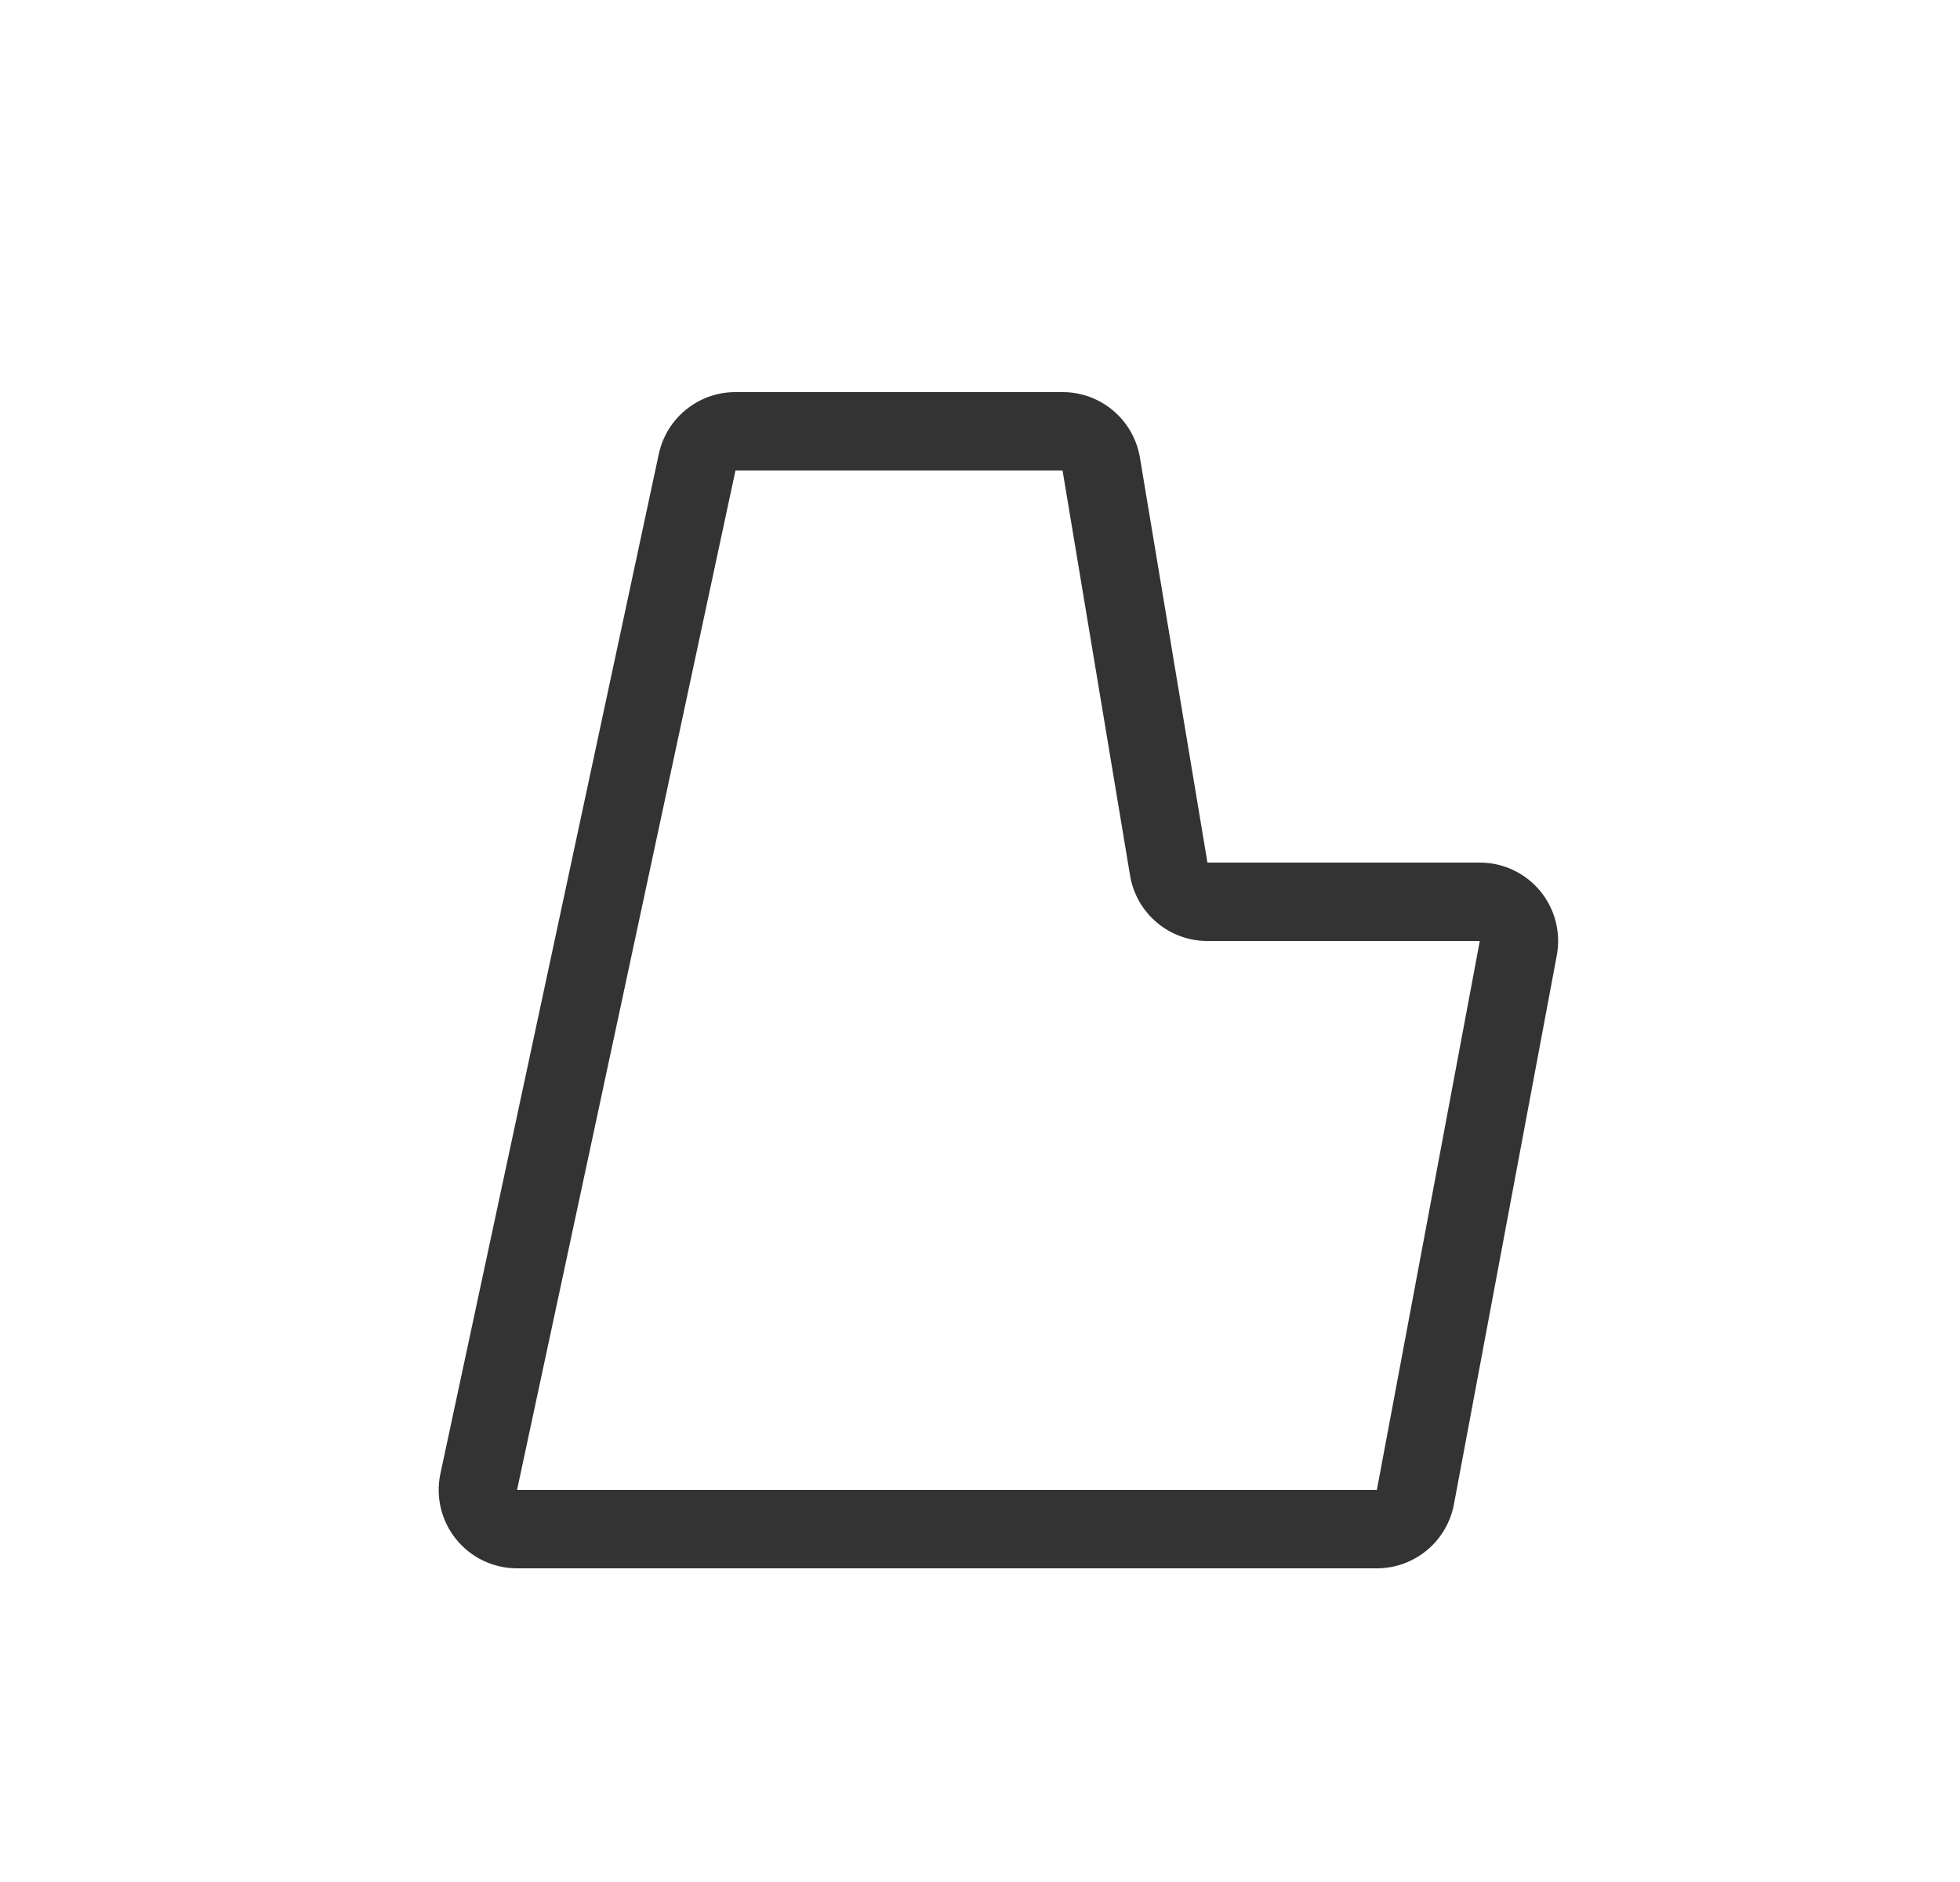
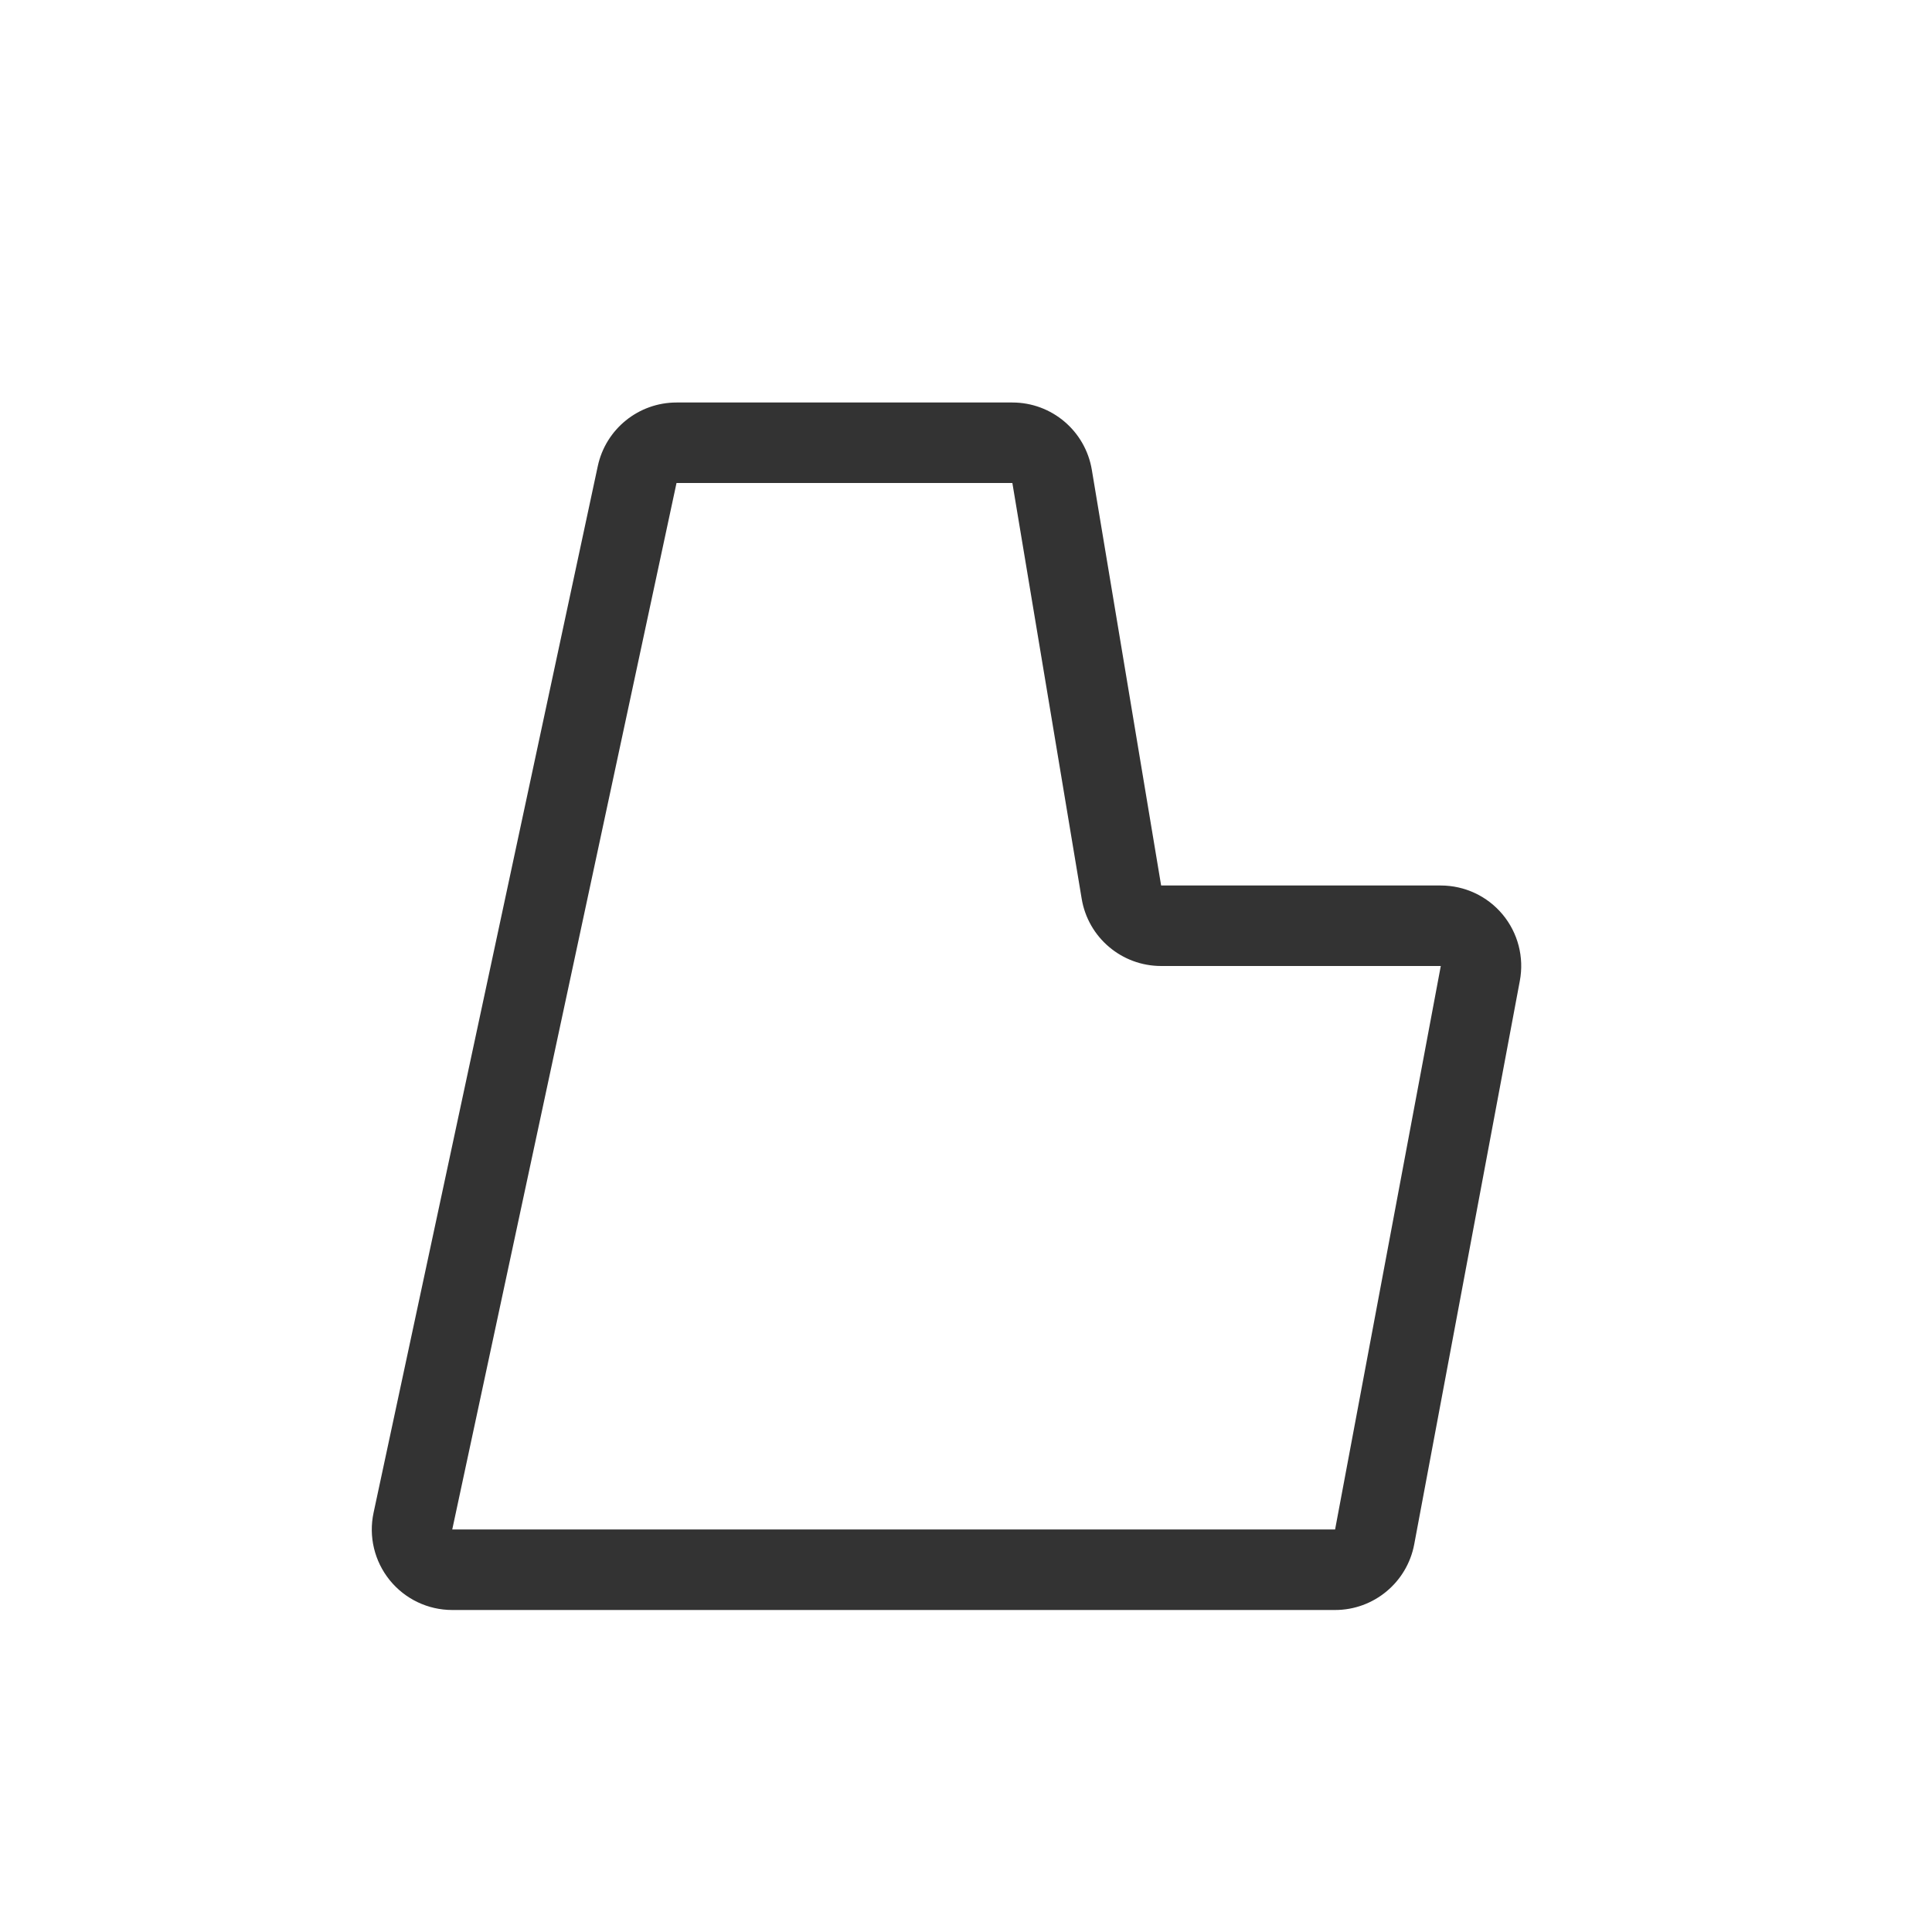
- <svg xmlns="http://www.w3.org/2000/svg" width="25px" height="24px" version="1.1" xml:space="preserve" style="fill-rule:evenodd;clip-rule:evenodd;stroke-linejoin:round;stroke-miterlimit:1.414;">
-   <g transform="matrix(1,0,0,1,-386,-48)">
-     <g id="logo.thin.bartaxyz" transform="matrix(0.800768,0,0,0.984948,386.977,48)">
+ <svg xmlns="http://www.w3.org/2000/svg" width="24px" height="24px" version="1.1" xml:space="preserve" style="fill-rule:evenodd;clip-rule:evenodd;stroke-linejoin:round;stroke-miterlimit:1.414;">
+   <g transform="matrix(1,0,0,1,-387,-48)">
+     <g id="logo.thin.bartaxyz" transform="matrix(0.800768,0,0,0.984948,387,48)">
      <rect x="0" y="0" width="29.971" height="24.367" style="fill:none;" />
      <g transform="matrix(1.2488,0,0,1.01528,-1.2488,-0.507641)">
        <path d="M15.424,11.5C15.424,11.5 17.511,11.5 18.898,11.5C19.195,11.5 19.477,11.632 19.667,11.861C19.857,12.09 19.935,12.392 19.88,12.684C19.532,14.54 18.867,18.087 18.568,19.684C18.479,20.157 18.066,20.5 17.585,20.5C15.36,20.5 9.253,20.5 6.618,20.5C6.316,20.5 6.031,20.364 5.841,20.129C5.651,19.894 5.577,19.586 5.641,19.29C6.276,16.325 7.898,8.757 8.426,6.29C8.525,5.829 8.933,5.5 9.404,5.5C10.503,5.5 12.458,5.5 13.576,5.5C14.065,5.5 14.482,5.853 14.563,6.336C14.838,7.985 15.424,11.5 15.424,11.5ZM9.404,6.5L6.618,19.5L17.585,19.5L18.898,12.5C18.898,12.5 16.682,12.5 15.424,12.5C14.935,12.5 14.517,12.147 14.437,11.664C14.162,10.015 13.576,6.5 13.576,6.5L9.404,6.5Z" style="fill:rgb(51,51,51);fill-rule:nonzero;" />
      </g>
    </g>
  </g>
</svg>
